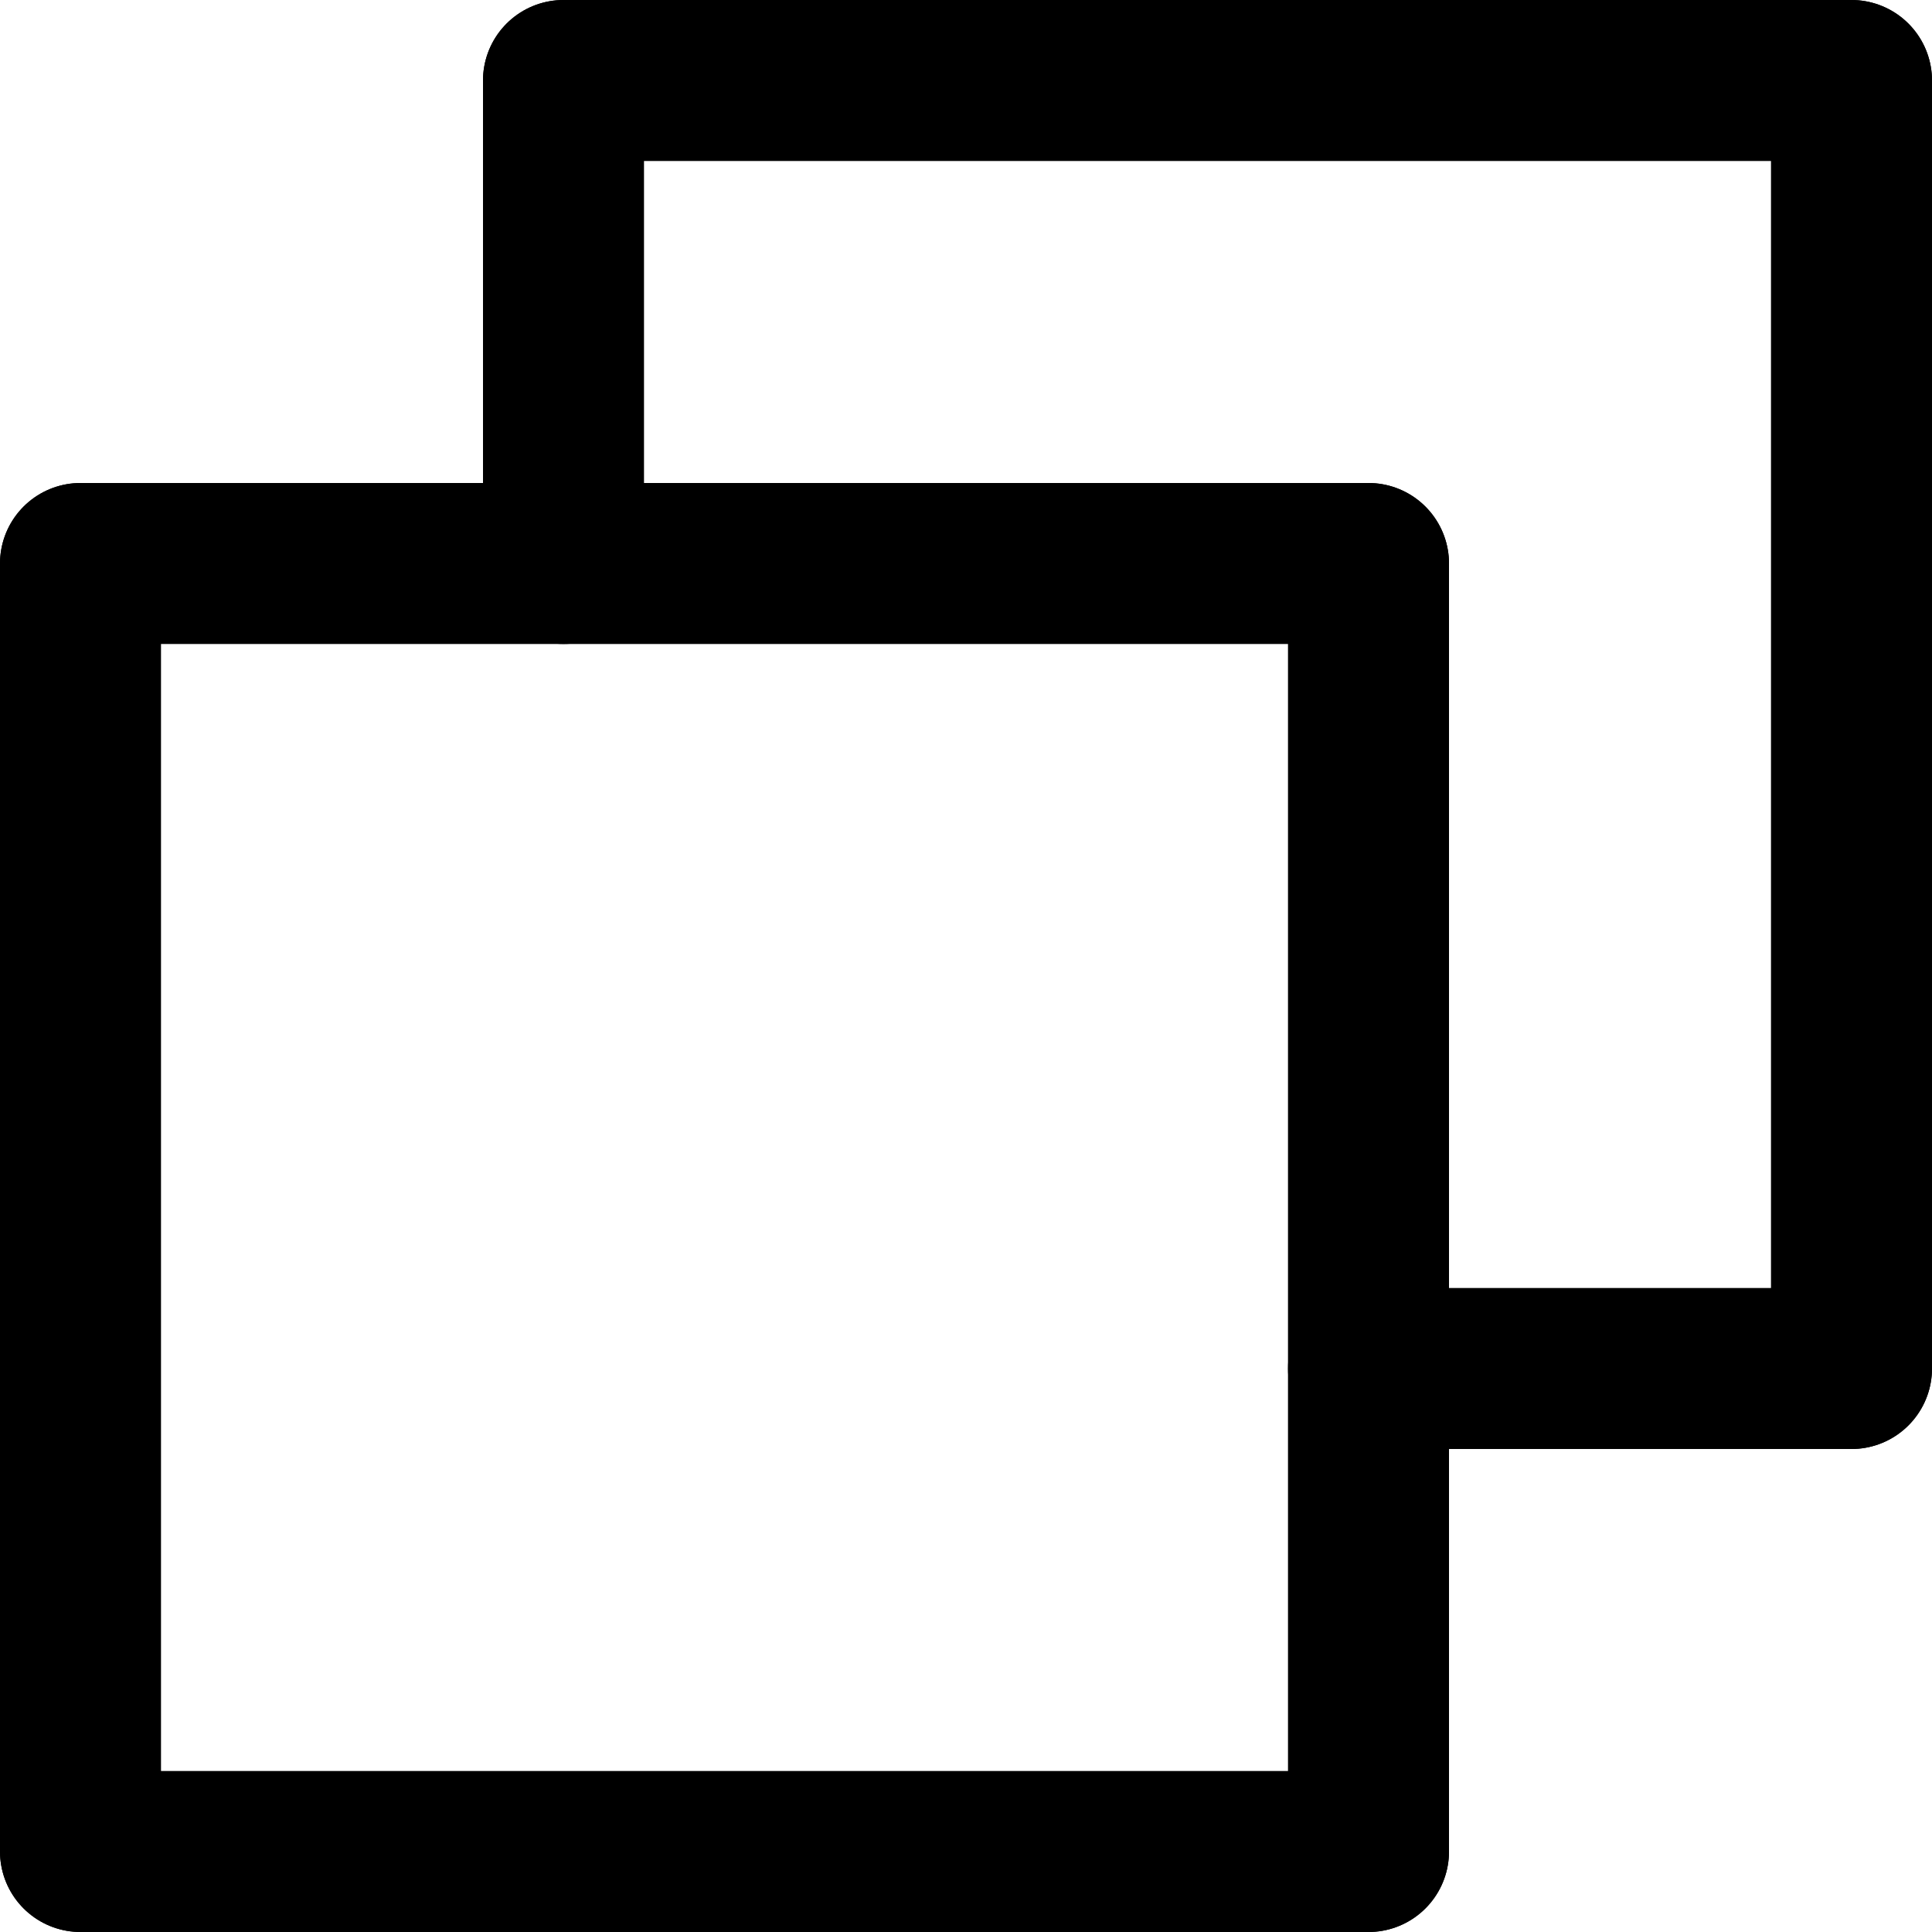
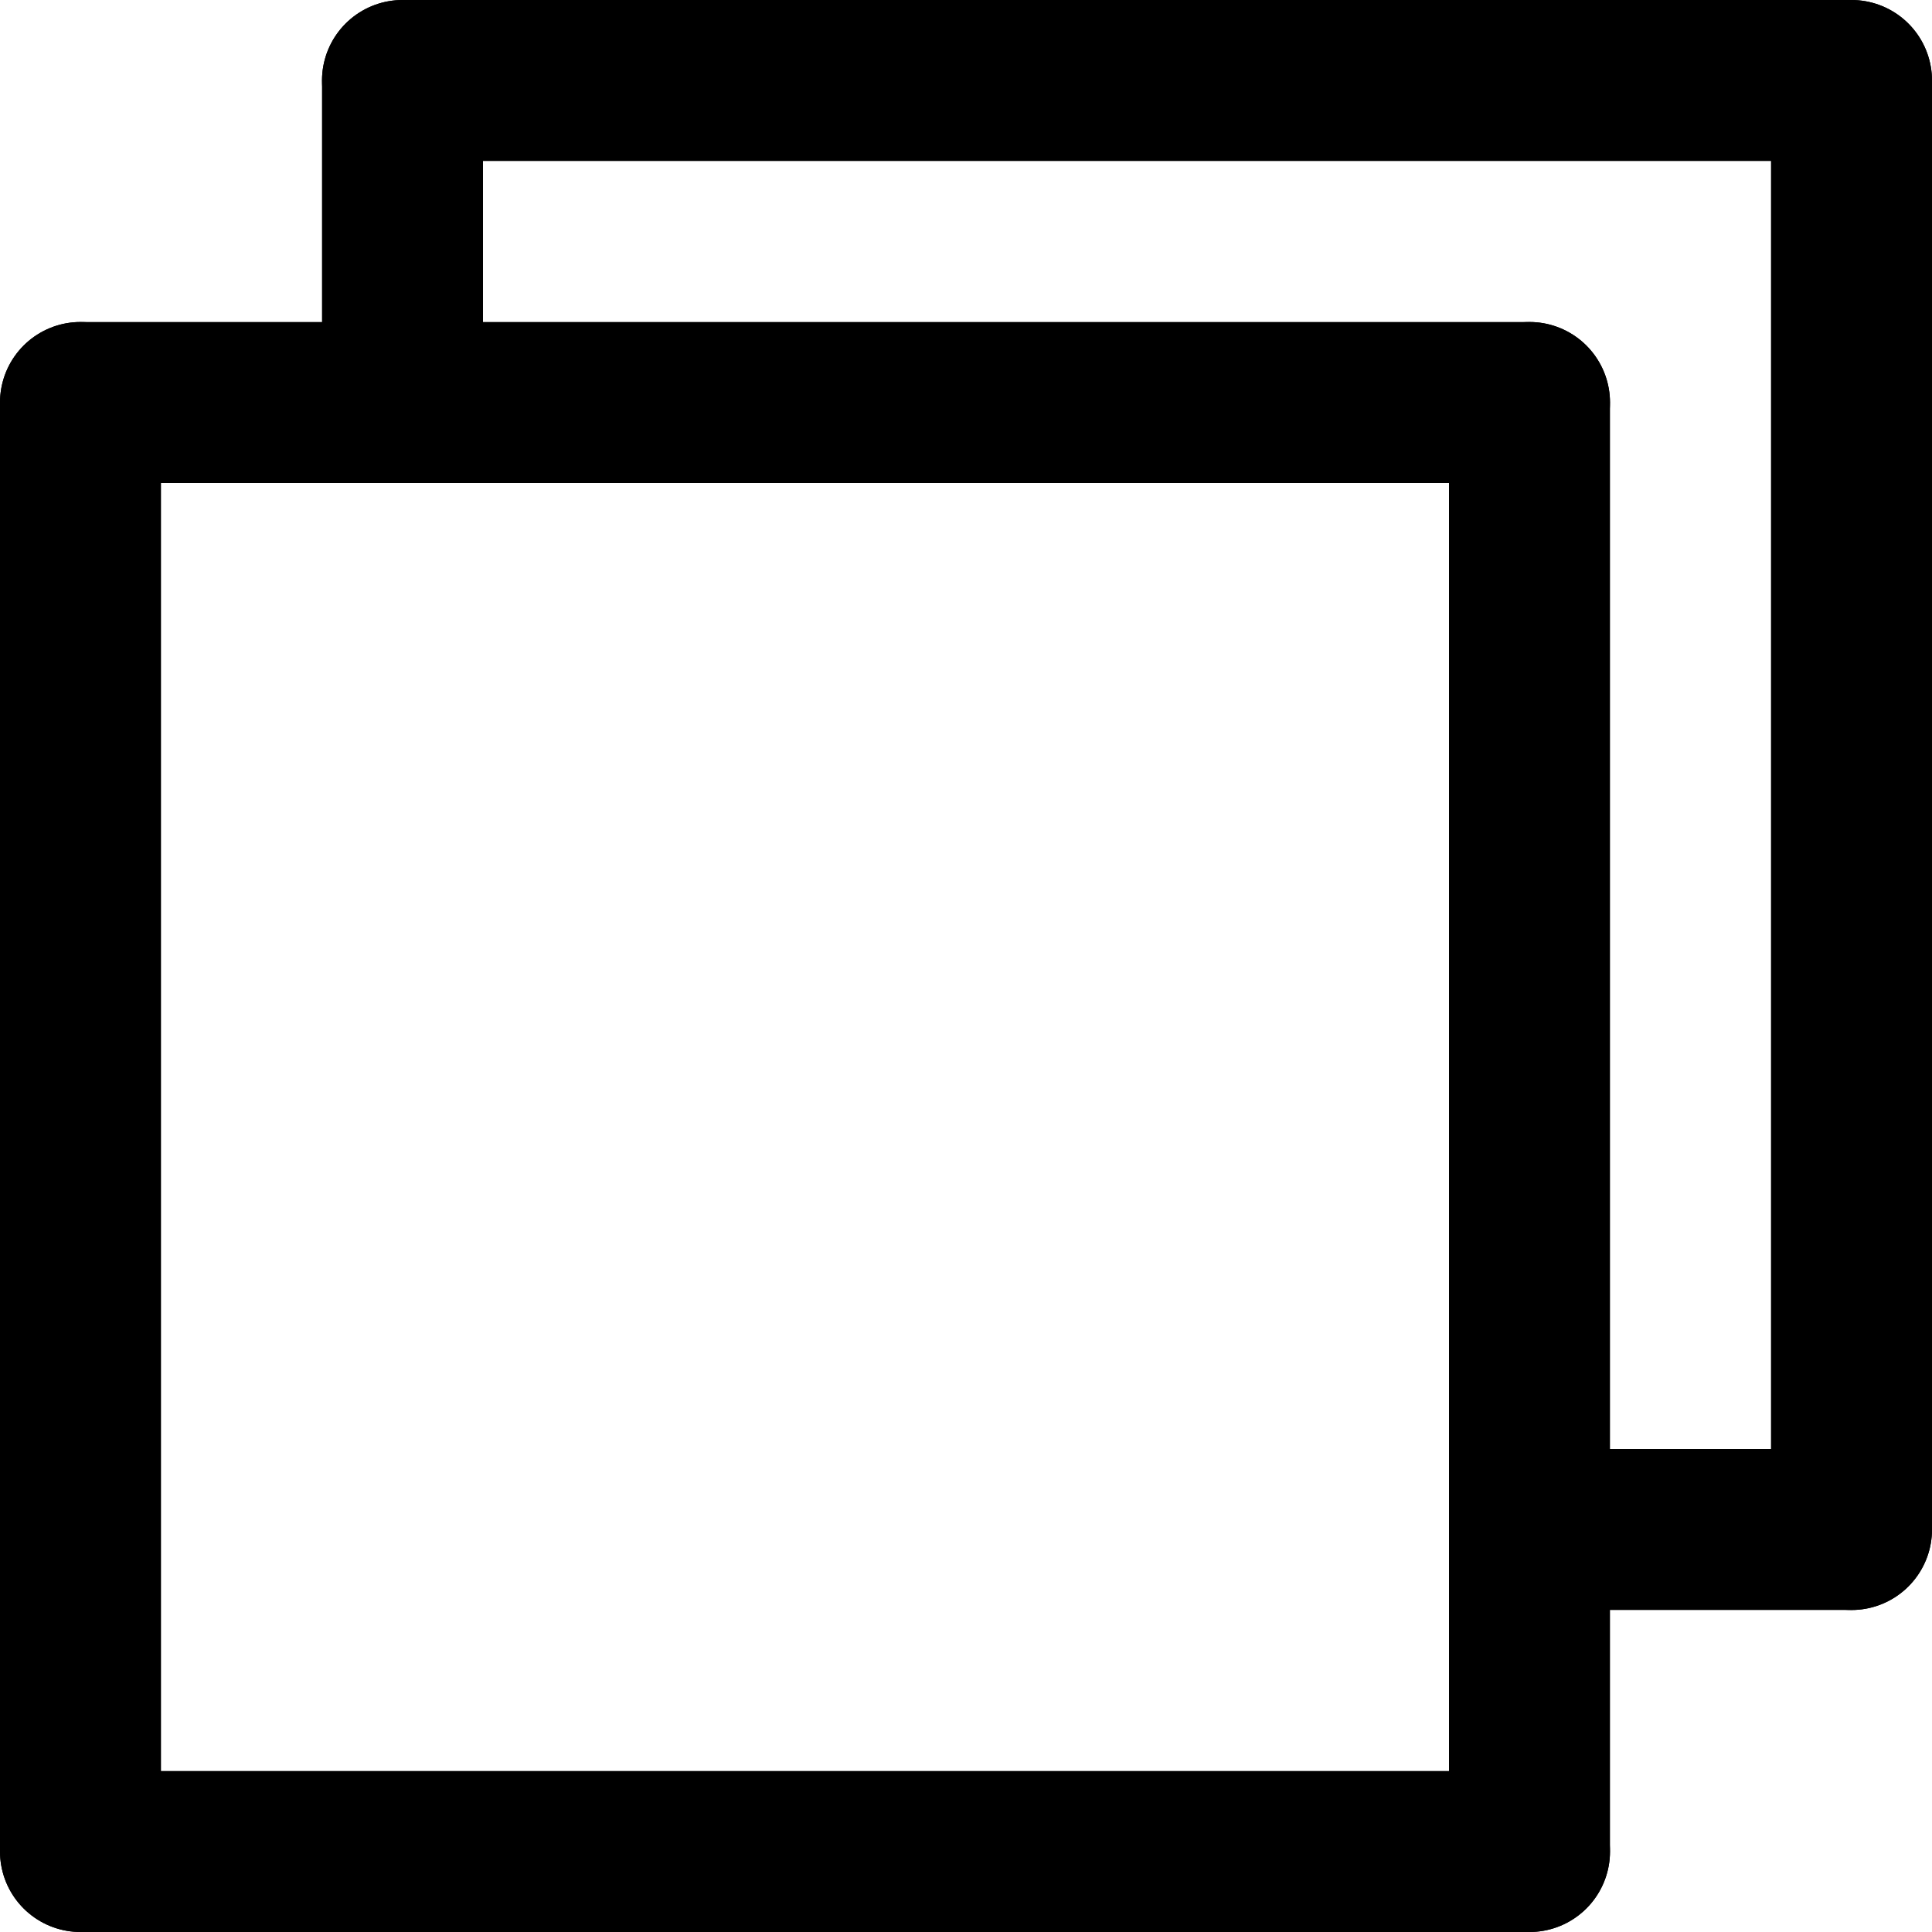
<svg xmlns="http://www.w3.org/2000/svg" width="100%" height="100%" viewBox="0 0 48 48" version="1.1">
  <defs />
  <g id="Page-1" stroke="none" stroke-width="1" fill="none" fill-rule="evenodd" stroke-linecap="round">
    <g id="Group-2" stroke="#000000" stroke-width="4">
-       <path d="M2,46 L2,14" id="Line" />
-       <path d="M34,46 L34,14" id="Line" />
-       <path d="M18,30 L18,-2" id="Line" transform="translate(18, 14) rotate(90) translate(-18, -14) " />
-       <path d="M18,62 L18,30" id="Line" transform="translate(18, 46) rotate(90) translate(-18, -46) " />
-       <path d="M14,14 L14,2" id="Line" />
-       <path d="M46,34 L46,2" id="Line" />
-       <path d="M30,18 L30,-14" id="Line" transform="translate(30, 2) rotate(90) translate(-30, -2) " />
-       <path d="M40,40 L40,28" id="Line" transform="translate(40, 34) rotate(90) translate(-40, -34) " />
+       <path d="M2,46 L2,10" id="Line" />
+       <path d="M38,46 L38,10" id="Line" />
+       <path d="M19.5,28.5 L19.5,-7.5" id="Line" transform="translate(20, 10.5) rotate(90) translate(-20, -10.5) " />
+       <path d="M20,64 L20,28" id="Line" transform="translate(20, 46) rotate(90) translate(-20, -46) " />
+       <path d="M10,10 L10,2" id="Line" />
+       <path d="M46,38 L46,2" id="Line" />
+       <path d="M27.5,20.5 L27.5,-15.5" id="Line" transform="translate(28, 2.5) rotate(90) translate(-28, -2.5) " />
+       <path d="M42,42 L42,34" id="Line" transform="translate(42, 38) rotate(90) translate(-42, -38) " />
    </g>
  </g>
</svg>
